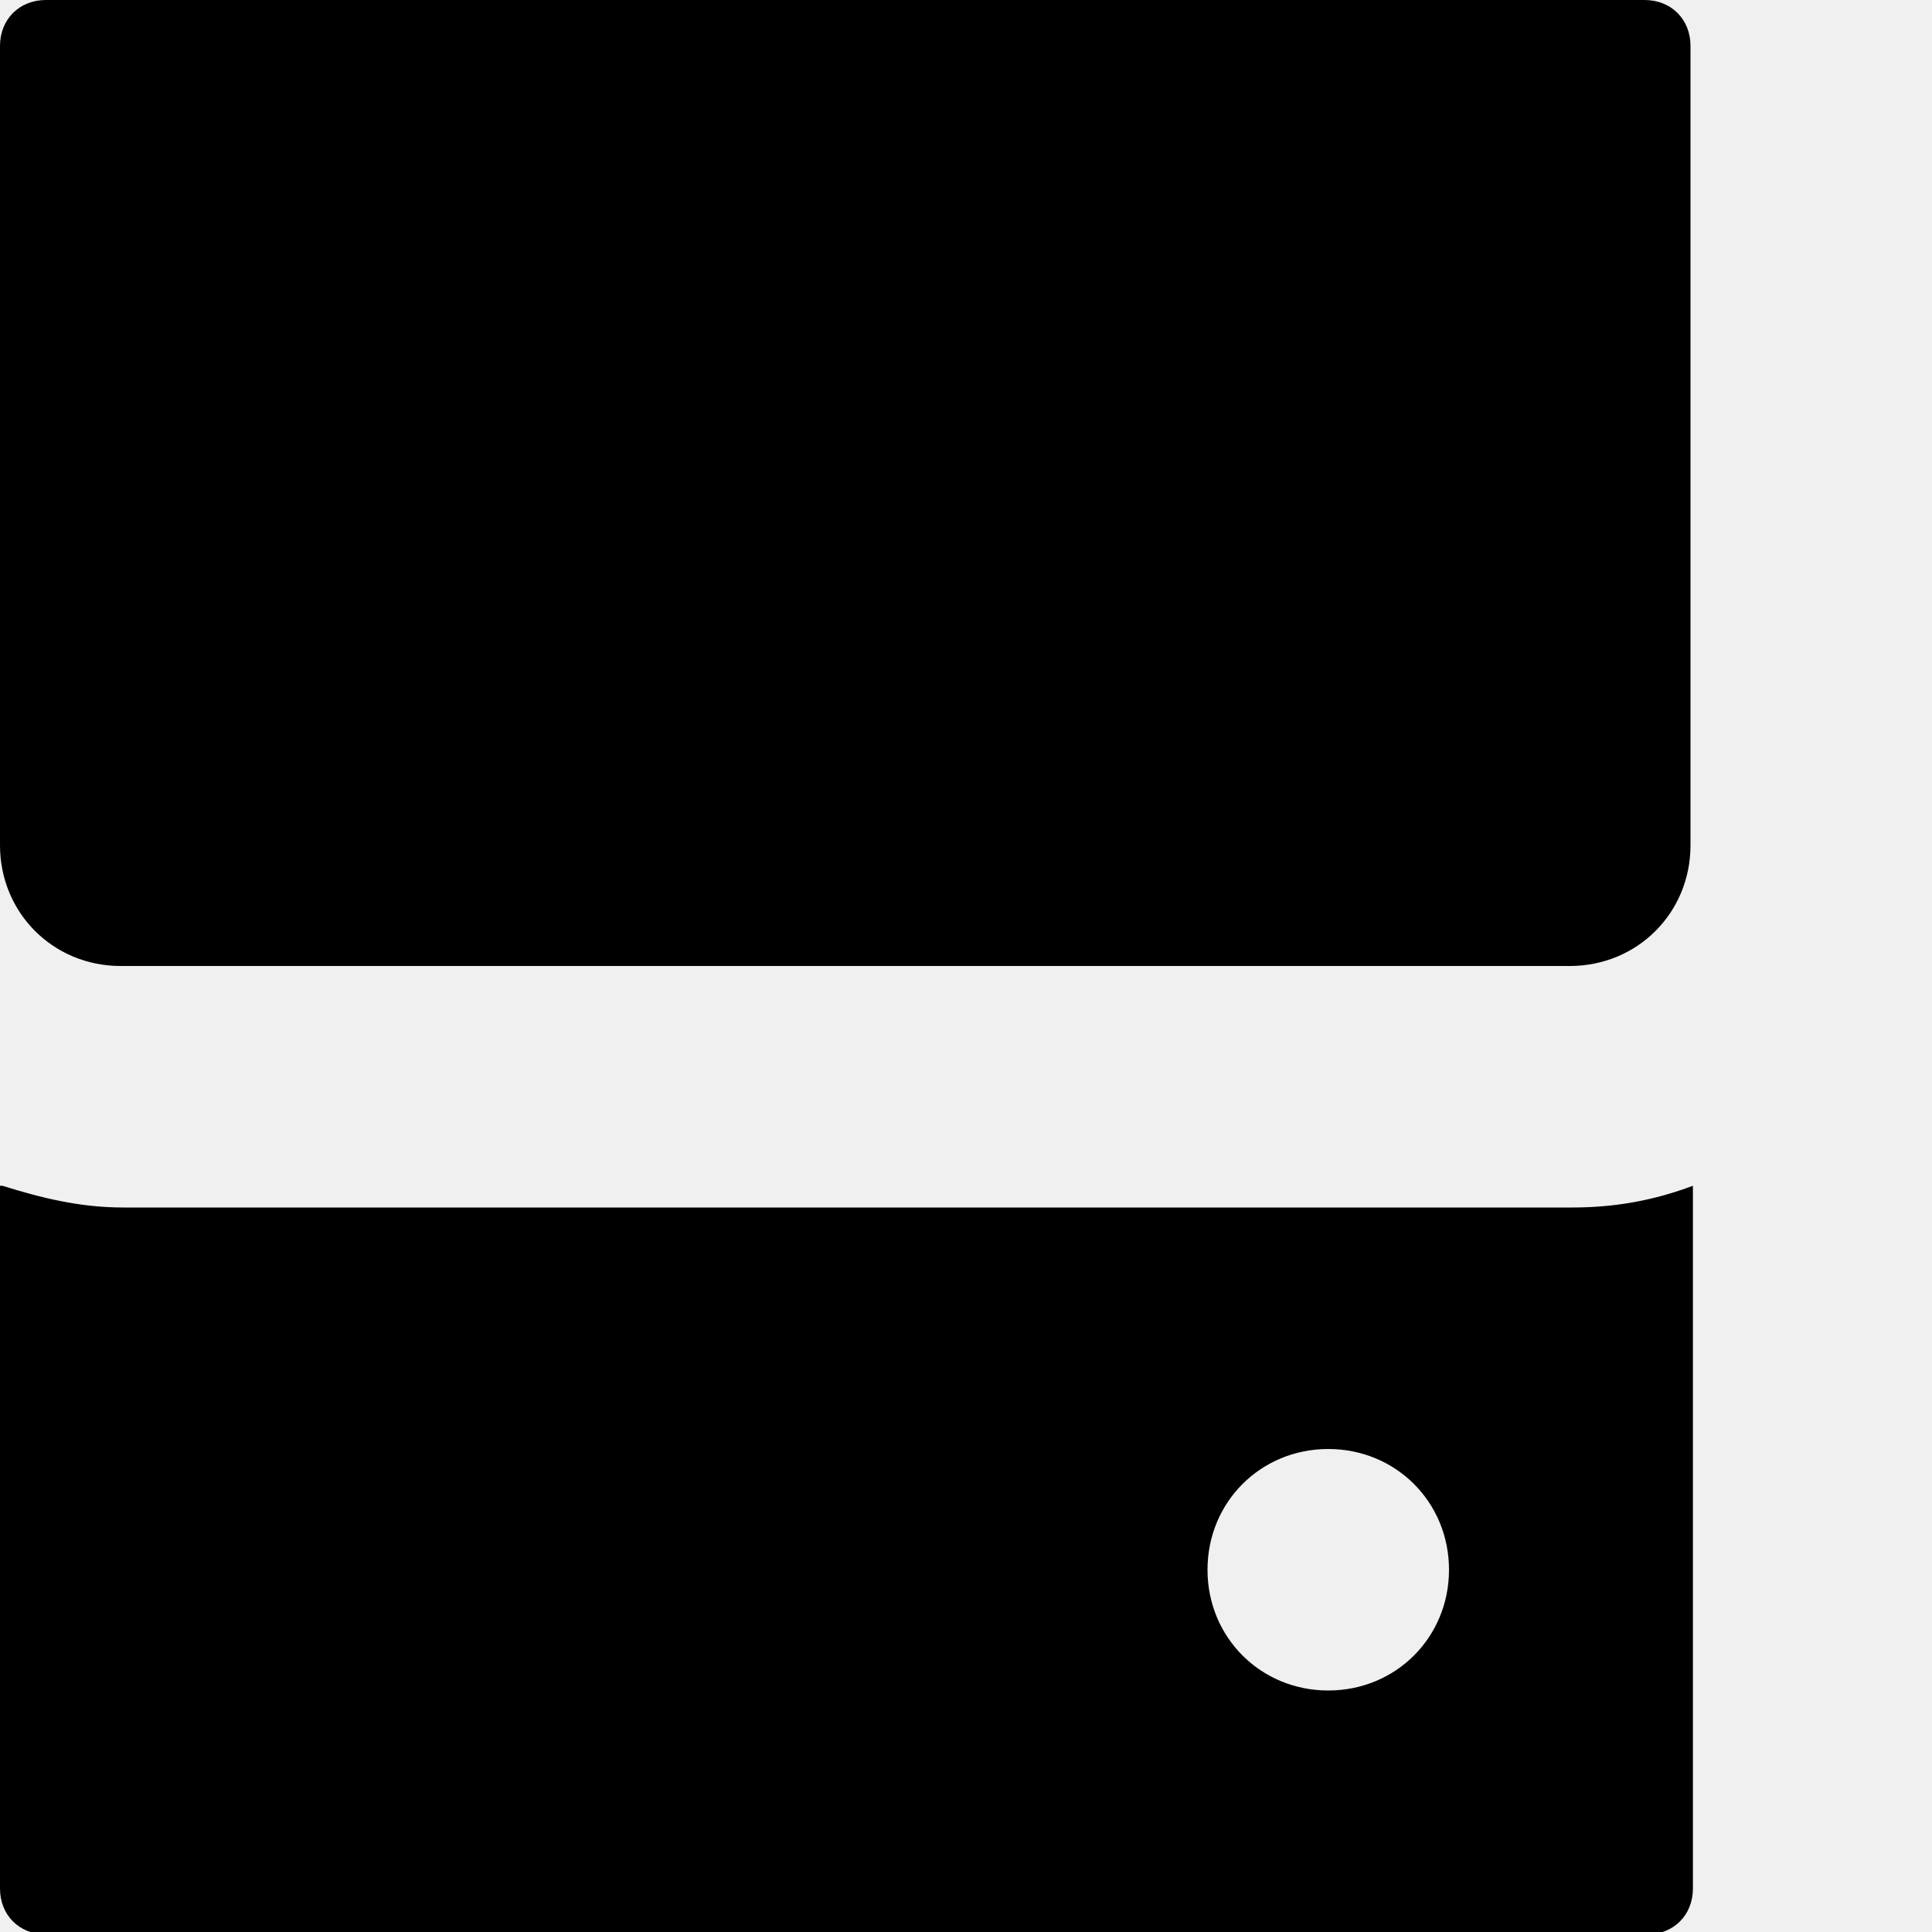
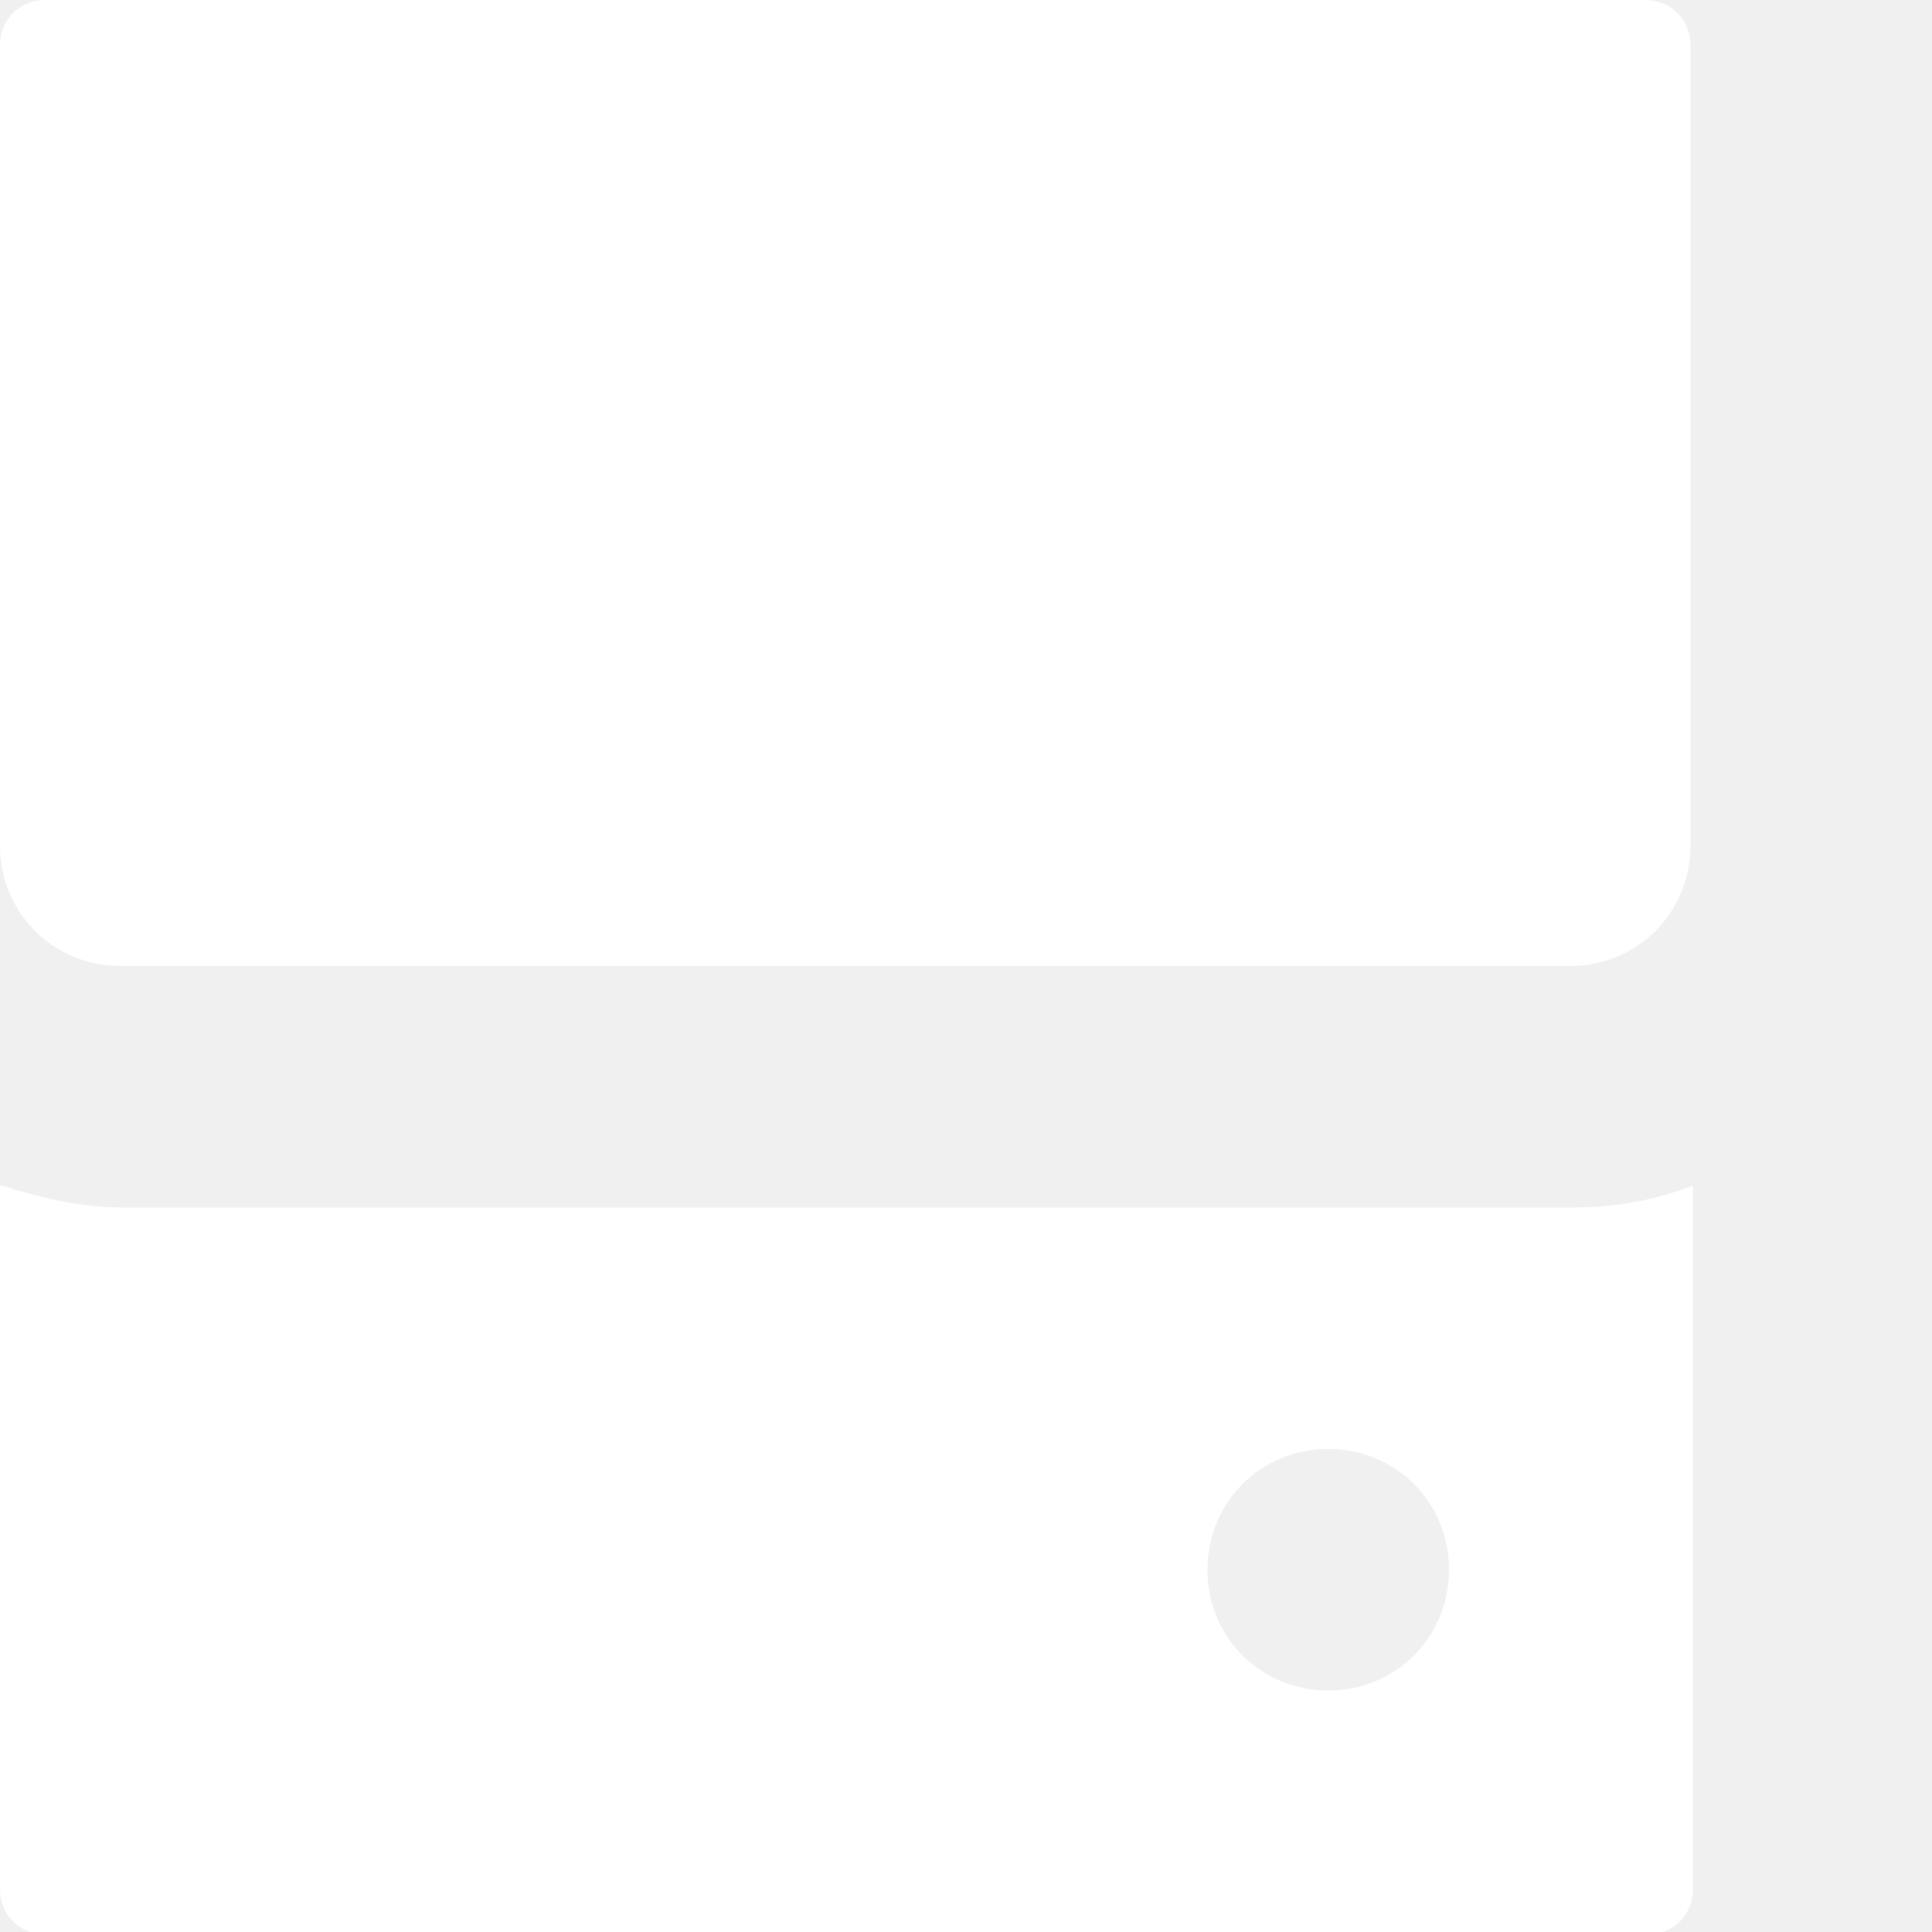
- <svg xmlns="http://www.w3.org/2000/svg" width="8" height="8" viewBox="0 0 8 8">
-   <path d="M.19 0c-.11 0-.19.08-.19.19v3.31c0 .28.22.5.5.5h6c.28 0 .5-.22.5-.5v-3.31c0-.11-.08-.19-.19-.19h-6.63zm-.19 4.91v2.91c0 .11.08.19.19.19h6.63c.11 0 .19-.08.19-.19v-2.91c-.16.06-.32.09-.5.09h-6c-.18 0-.34-.04-.5-.09zm5.5 1.09c.28 0 .5.22.5.5s-.22.5-.5.5-.5-.22-.5-.5.22-.5.5-.5z" />
+ <svg xmlns="http://www.w3.org/2000/svg" width="13" height="13" viewBox="0 0 8 8">
+   <path fill="#ffffff" d="M.19 0c-.11 0-.19.08-.19.19v3.31c0 .28.22.5.5.5h6c.28 0 .5-.22.5-.5v-3.31c0-.11-.08-.19-.19-.19h-6.63zm-.19 4.91v2.91c0 .11.08.19.19.19h6.63c.11 0 .19-.08.19-.19v-2.91c-.16.06-.32.09-.5.09h-6c-.18 0-.34-.04-.5-.09zm5.5 1.09c.28 0 .5.22.5.5s-.22.5-.5.5-.5-.22-.5-.5.22-.5.5-.5z" />
</svg>
